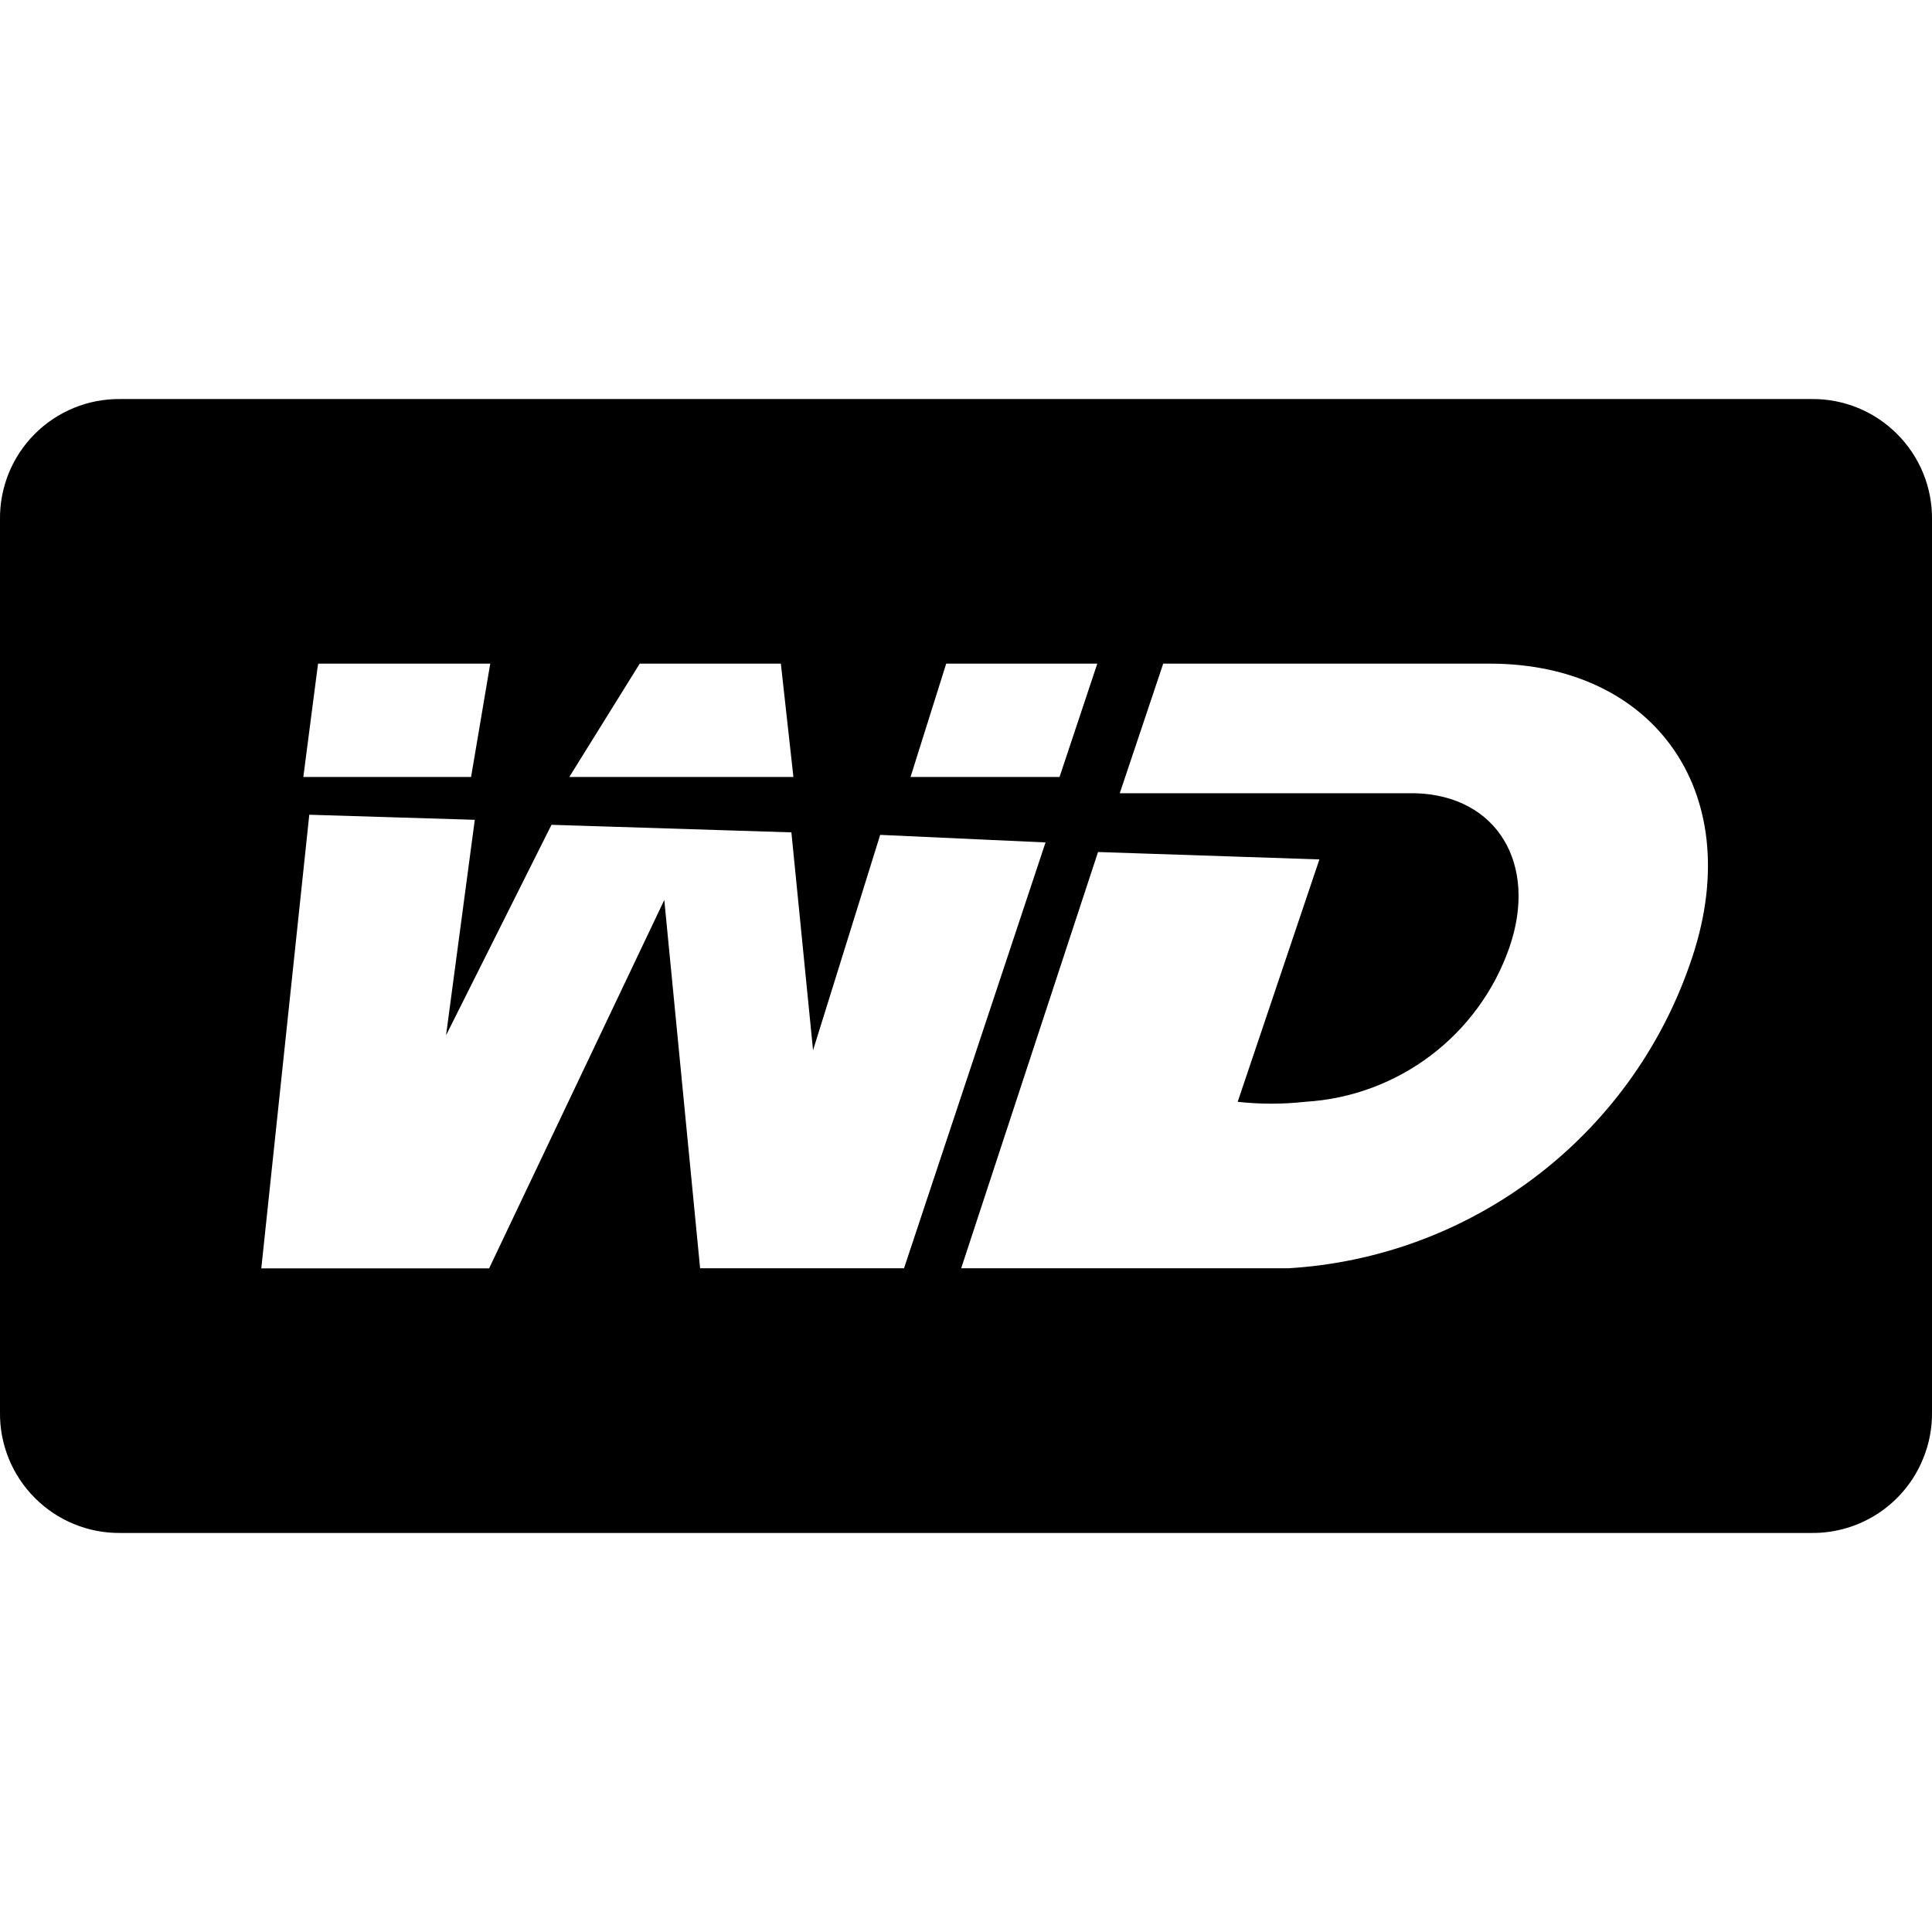
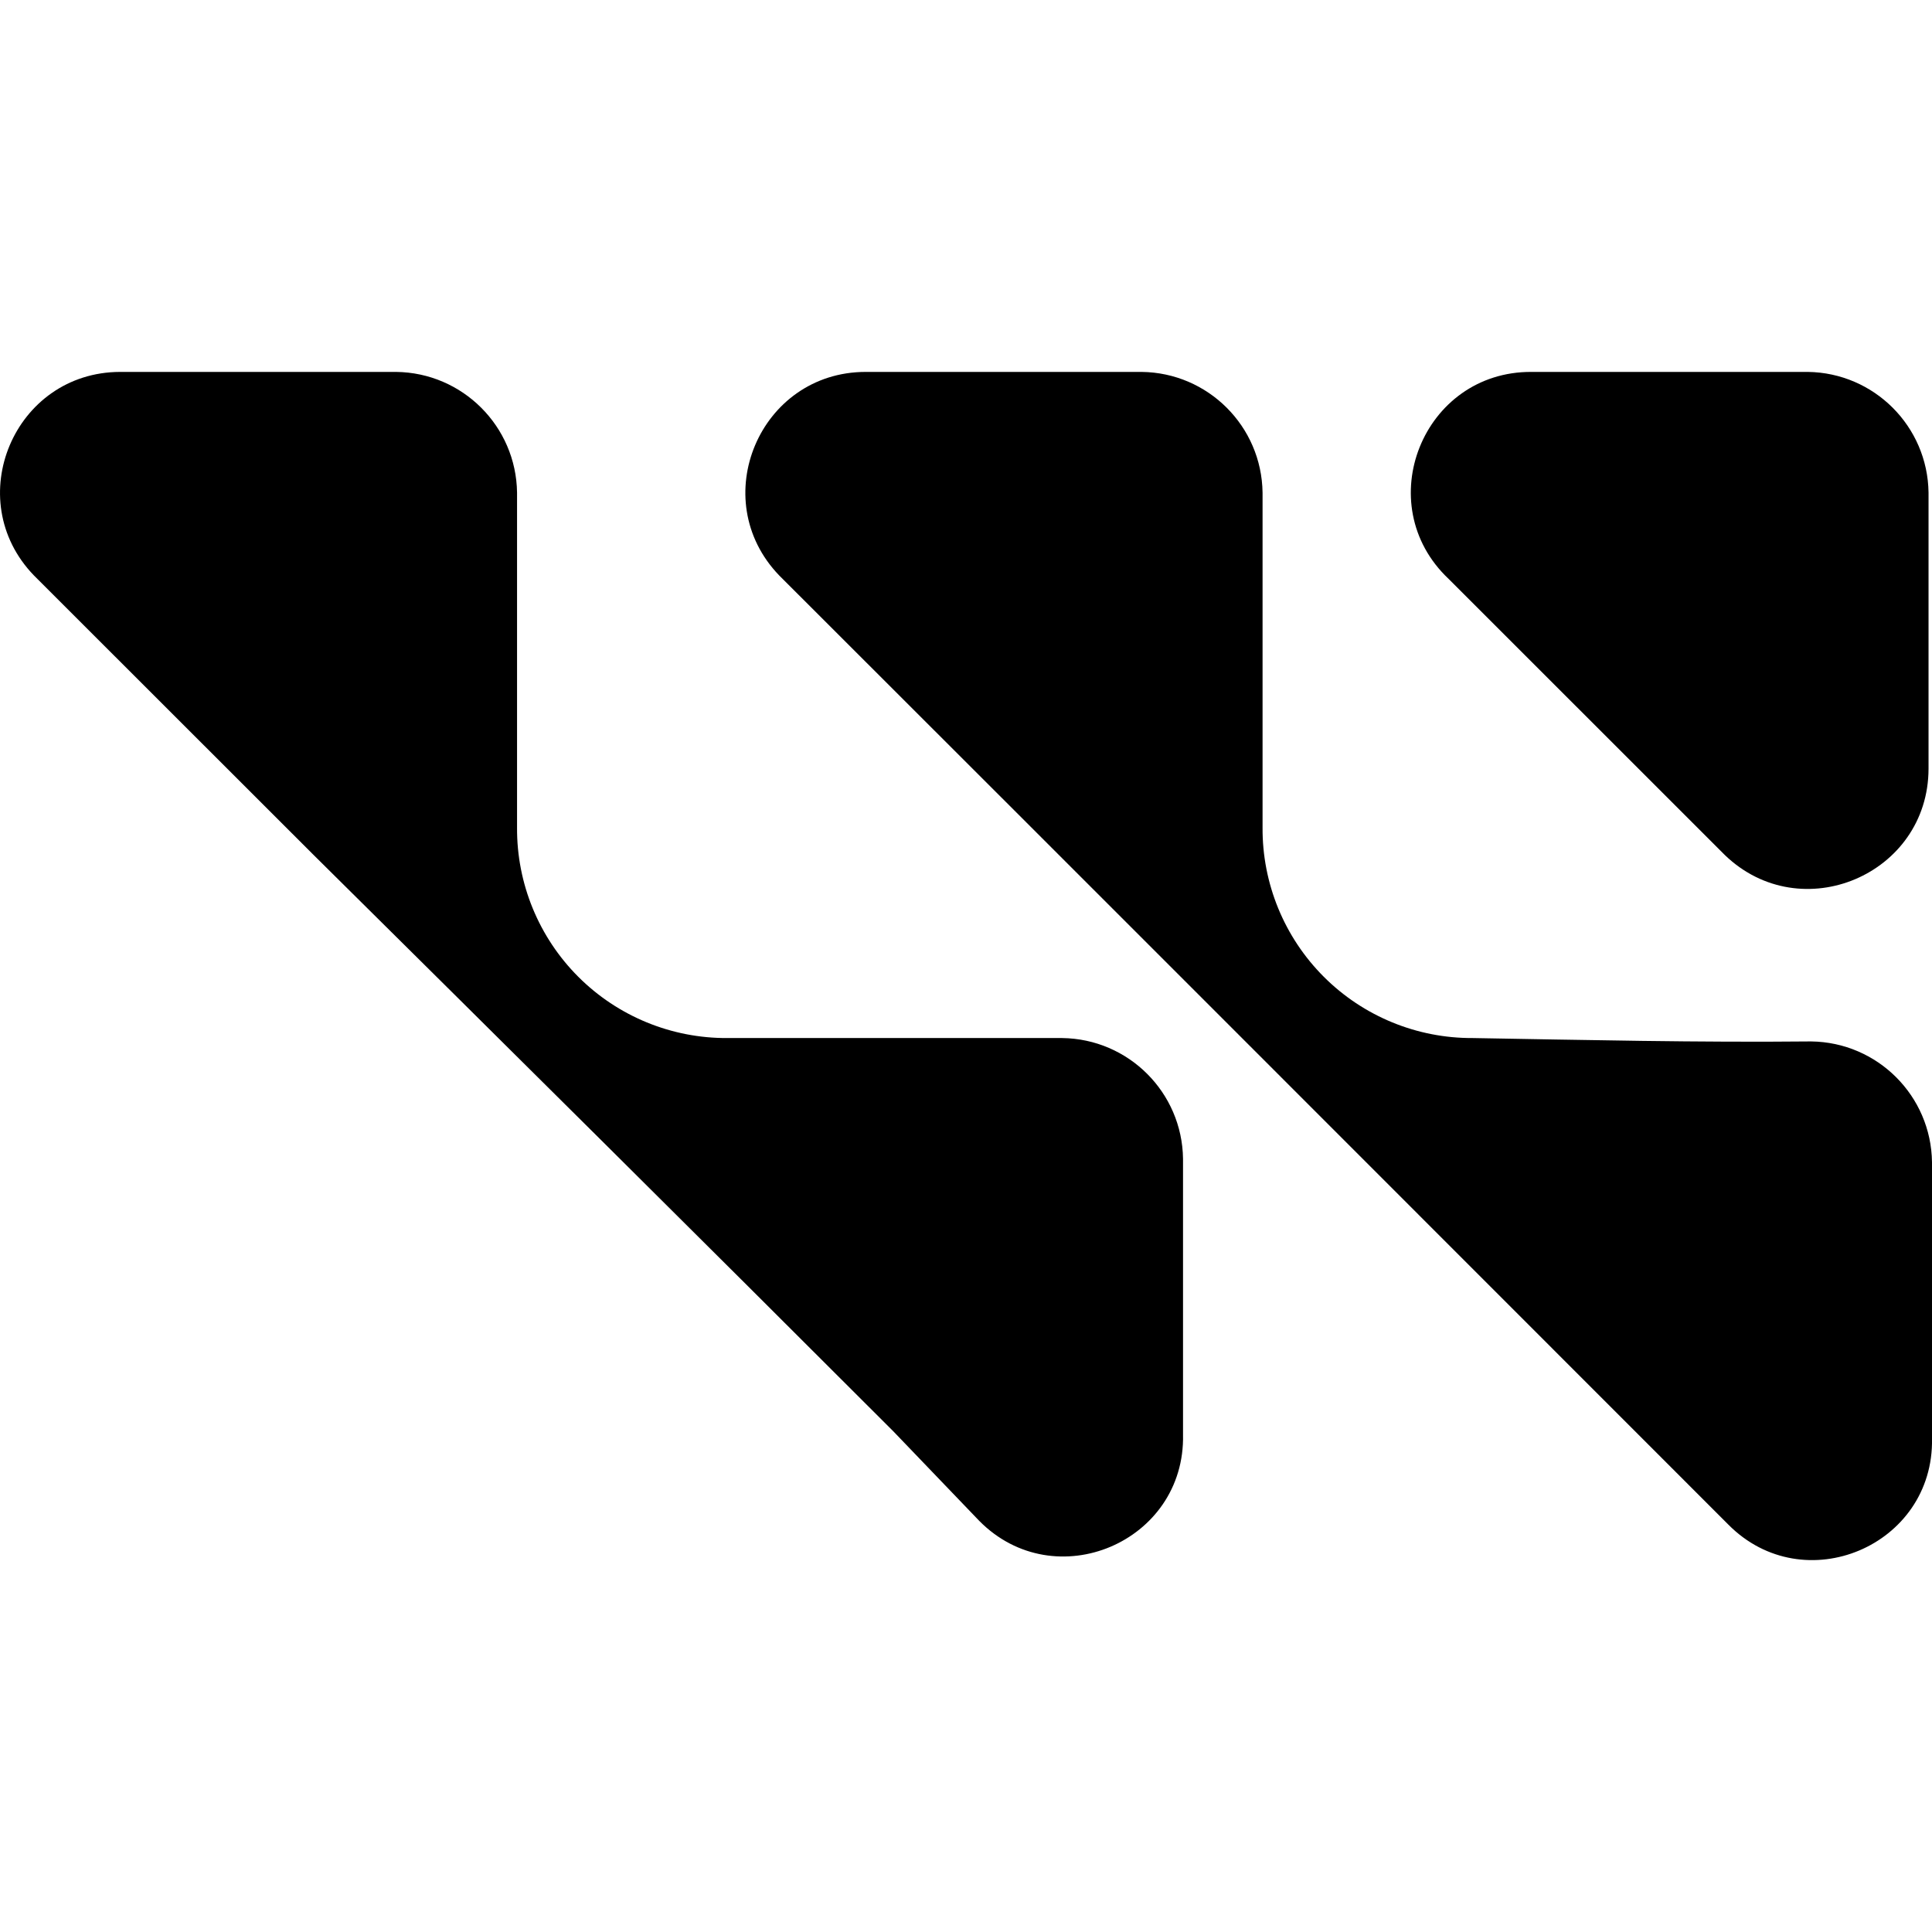
<svg xmlns="http://www.w3.org/2000/svg" viewBox="0 0 24 24">
-   <path d="M1.494 4.957A1.478 1.478 0 0 0 0 6.455v11.09a1.478 1.478 0 0 0 .432 1.062 1.477 1.477 0 0 0 1.062.436h21.012a1.48 1.48 0 0 0 1.384-.924c.075-.182.112-.377.11-.574V6.455a1.477 1.477 0 0 0-.432-1.062 1.478 1.478 0 0 0-1.063-.436H1.496Zm2.457 3.287H6.09l-.238 1.408H3.768l.183-1.408Zm3.996 0H9.7l.156 1.408H7.072l.875-1.408Zm3.807 0h1.877l-.469 1.408h-1.851l.443-1.408Zm2.695 0h4.06c2.062 0 3.228 1.643 2.481 3.74a5.63 5.63 0 0 1-1.924 2.641 5.628 5.628 0 0 1-3.064 1.13H11.94l1.7-5.171 2.75.092-1.015 3.011c.277.031.559.031.836 0a2.865 2.865 0 0 0 2.539-1.917c.358-1.034-.15-1.886-1.166-1.916H13.91l.54-1.61ZM3.842 10.121l2.056.063-.357 2.677 1.31-2.615 2.98.094.269 2.707.834-2.676 2.054.094-1.758 5.29H8.697l-.445-4.575-2.176 4.576h-2.83l.596-5.635Z" />
+   <path d="M1.492 4.62C.177 4.623-.492 6.203.422 7.149l3.47 3.468C6.298 13 8.7 15.383 11.094 17.777l1.07 1.115c.94.953 2.562.266 2.532-1.072v-3.425a1.52 1.52 0 0 0-1.502-1.5H9.038a2.598 2.598 0 0 1-2.615-2.615V6.12a1.52 1.52 0 0 0-1.502-1.5Zm9.26 0c-1.315.002-1.985 1.582-1.072 2.529 3.932 3.927 7.86 7.859 11.788 11.788.94.952 2.56.267 2.532-1.07v-3.43a1.52 1.52 0 0 0-1.502-1.5c-1.4.014-2.8-.018-4.201-.042a2.598 2.598 0 0 1-2.613-2.615V6.12a1.52 1.52 0 0 0-1.502-1.5Zm8.273 0c-1.351-.007-2.012 1.645-1.029 2.572l3.431 3.43c.948.913 2.528.243 2.53-1.073V6.12a1.52 1.52 0 0 0-1.5-1.5z" />
</svg>
